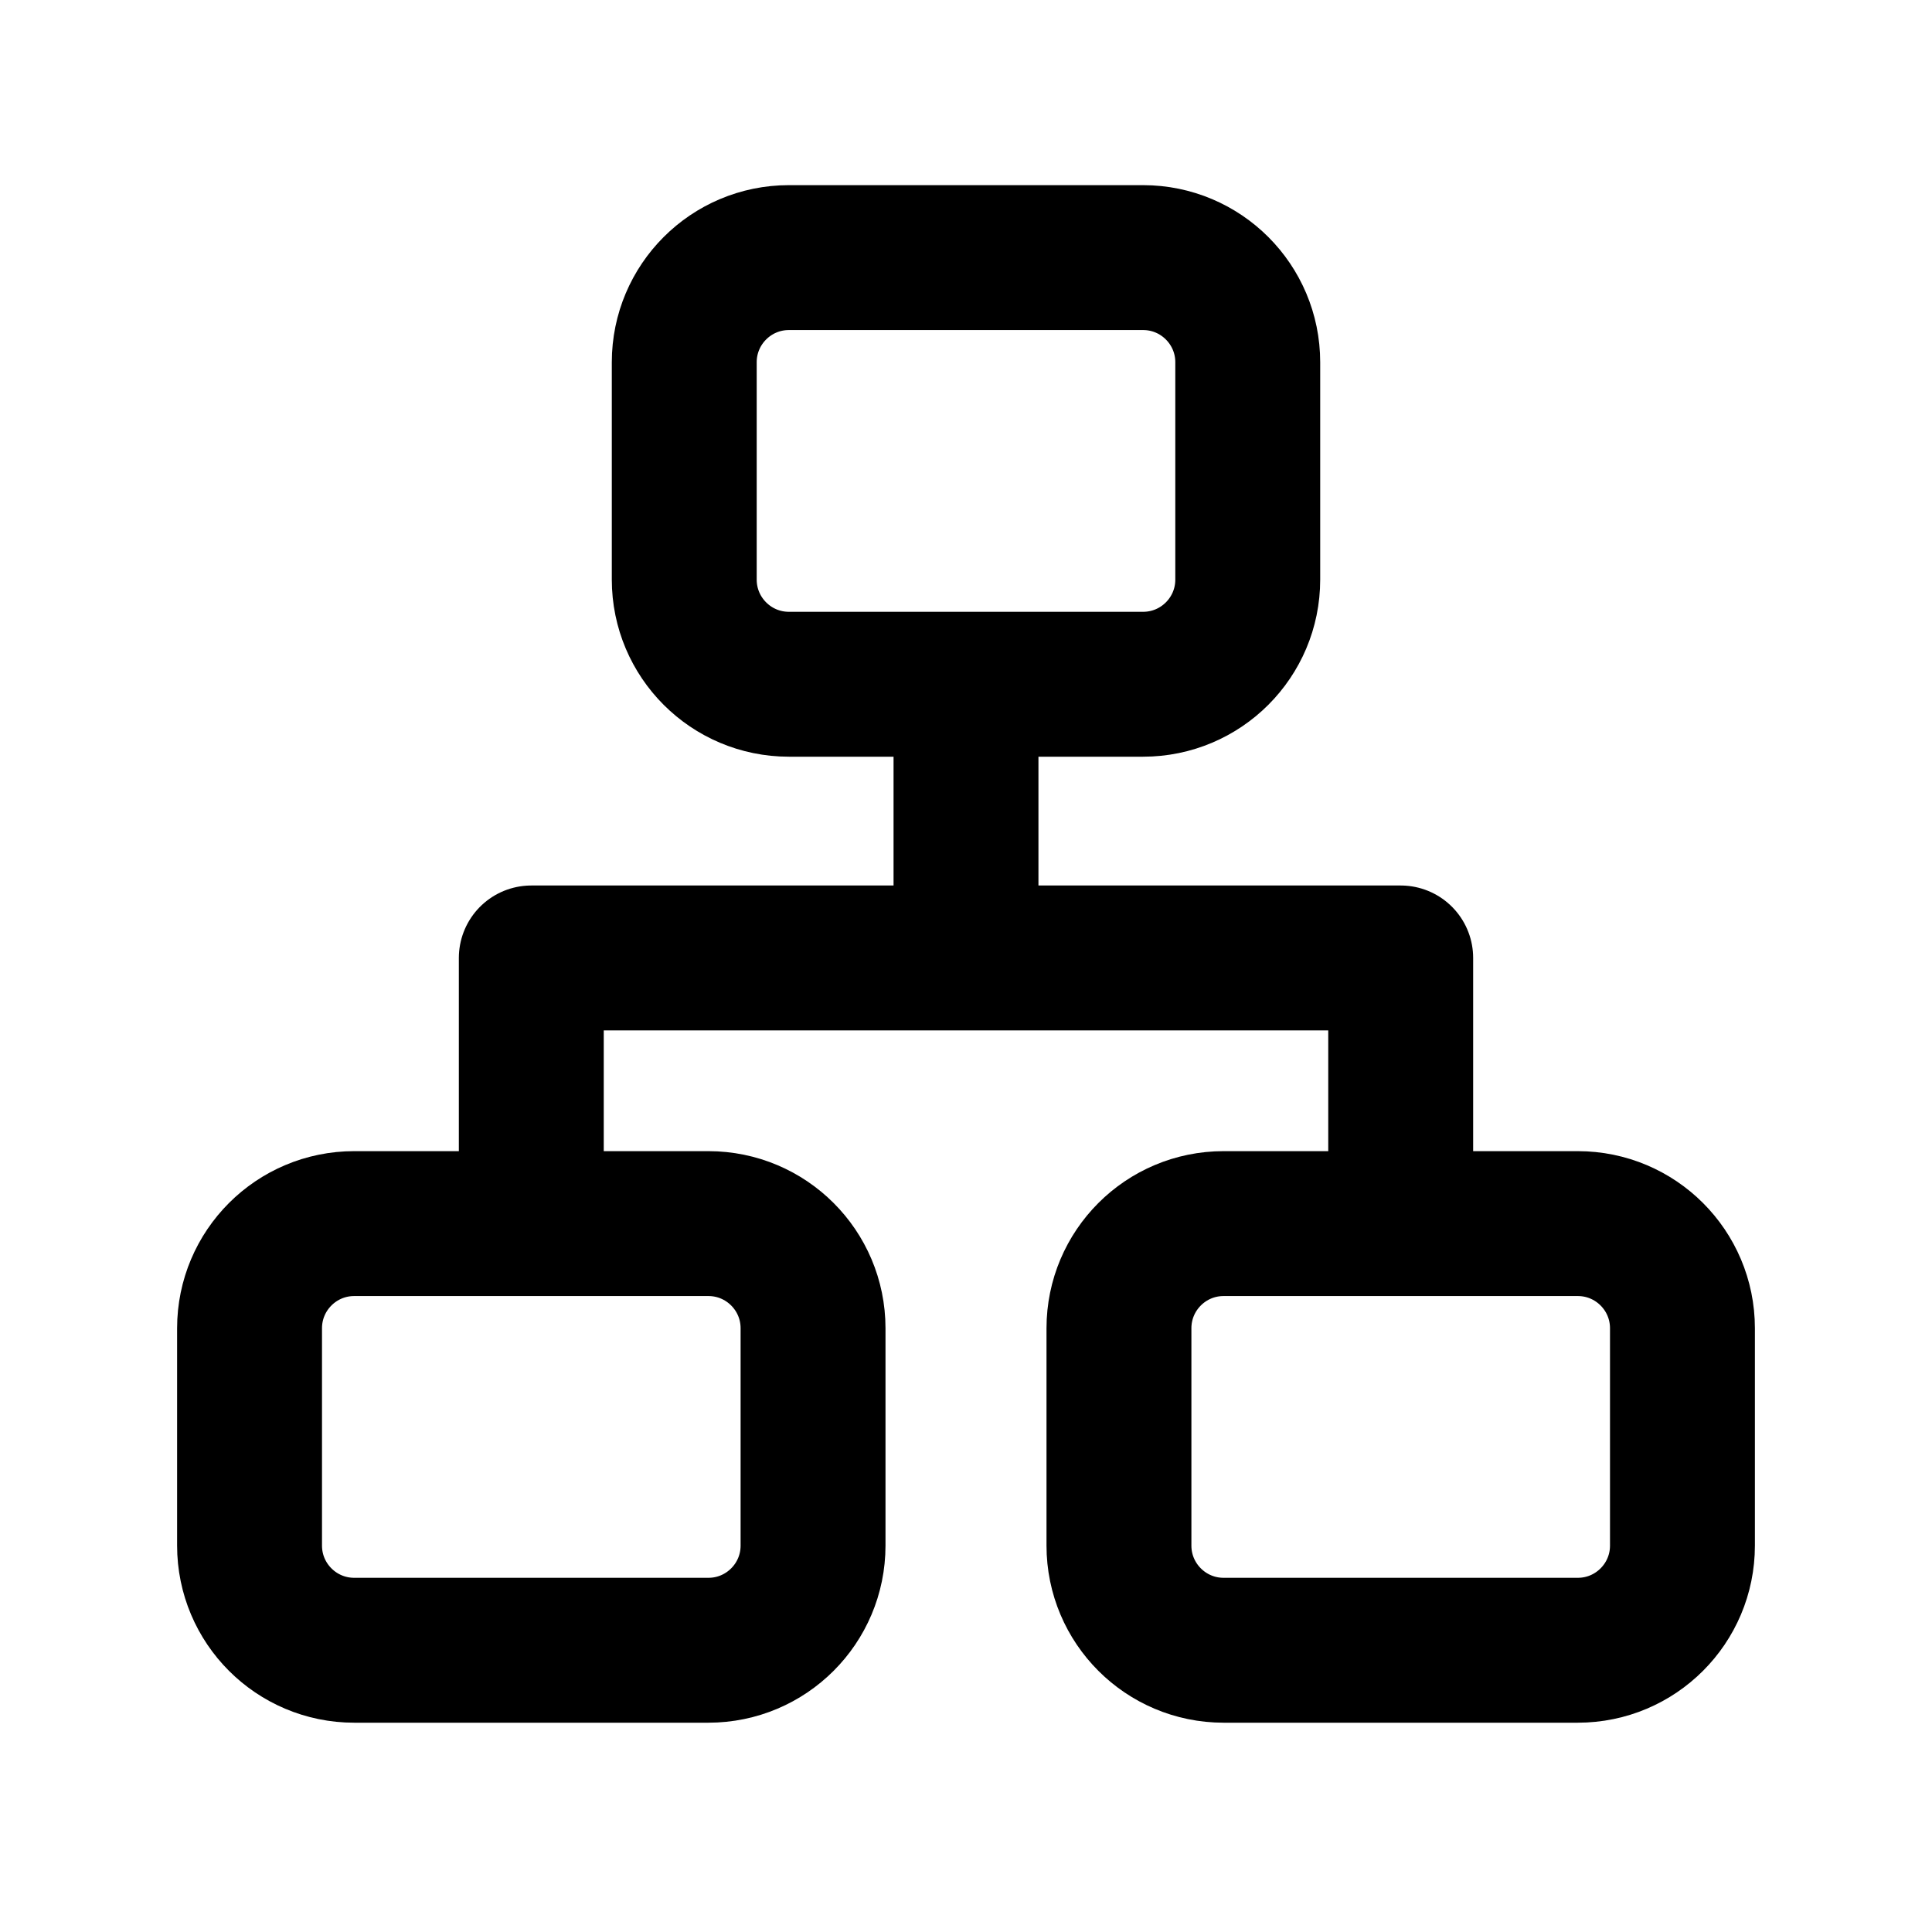
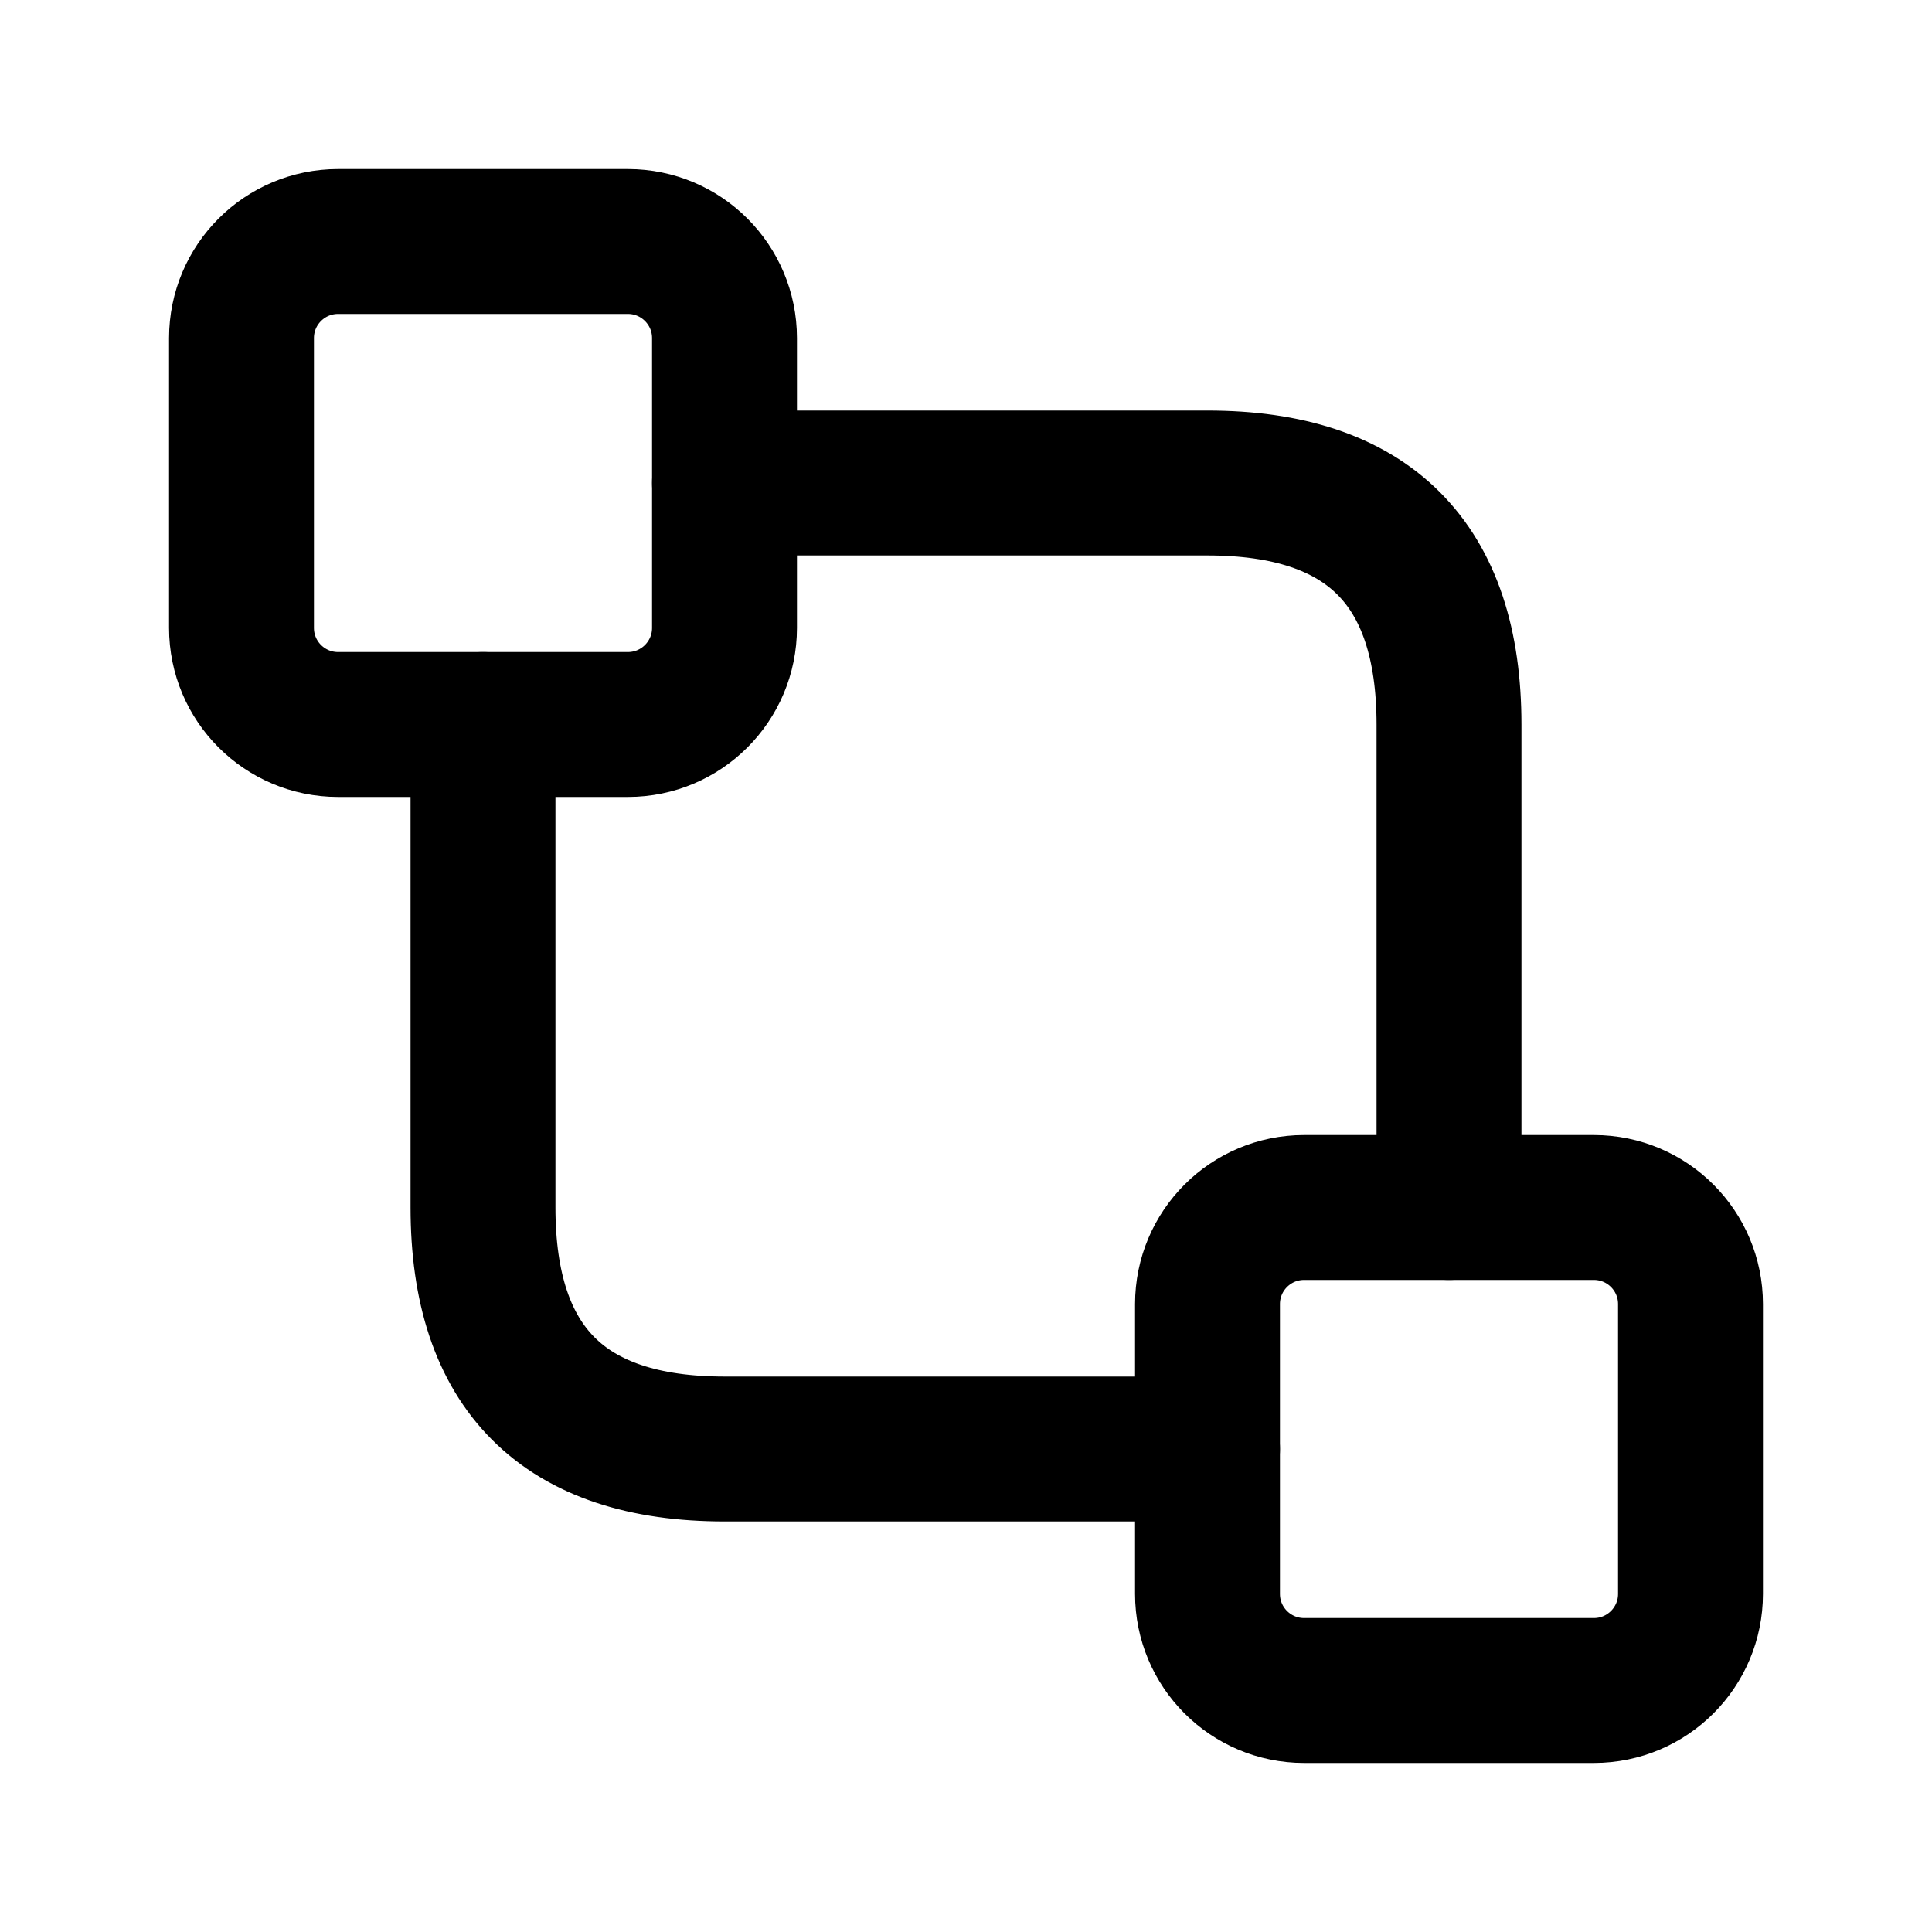
<svg xmlns="http://www.w3.org/2000/svg" width="24" height="24" viewBox="0 0 24 24" fill="none" stroke="currentColor" stroke-width="1.8" stroke-linecap="round" stroke-linejoin="round">
-   <rect x="8.5" y="3.2" width="7" height="5.3" rx="1.3" />
-   <rect x="3.1" y="15.2" width="7" height="5.3" rx="1.3" />
-   <rect x="13.9" y="15.2" width="7" height="5.3" rx="1.3" />
-   <path d="M12 8.7v3.2M6.6 15v-3.1h10.8V15" />
+   <rect x="3" y="3" width="6" height="6" rx="1.2" />
+   <rect x="15" y="15" width="6" height="6" rx="1.2" />
+   <path d="M9 6h6q3 0 3 3v6M6 9v6q0 3 3 3h6" />
</svg>
